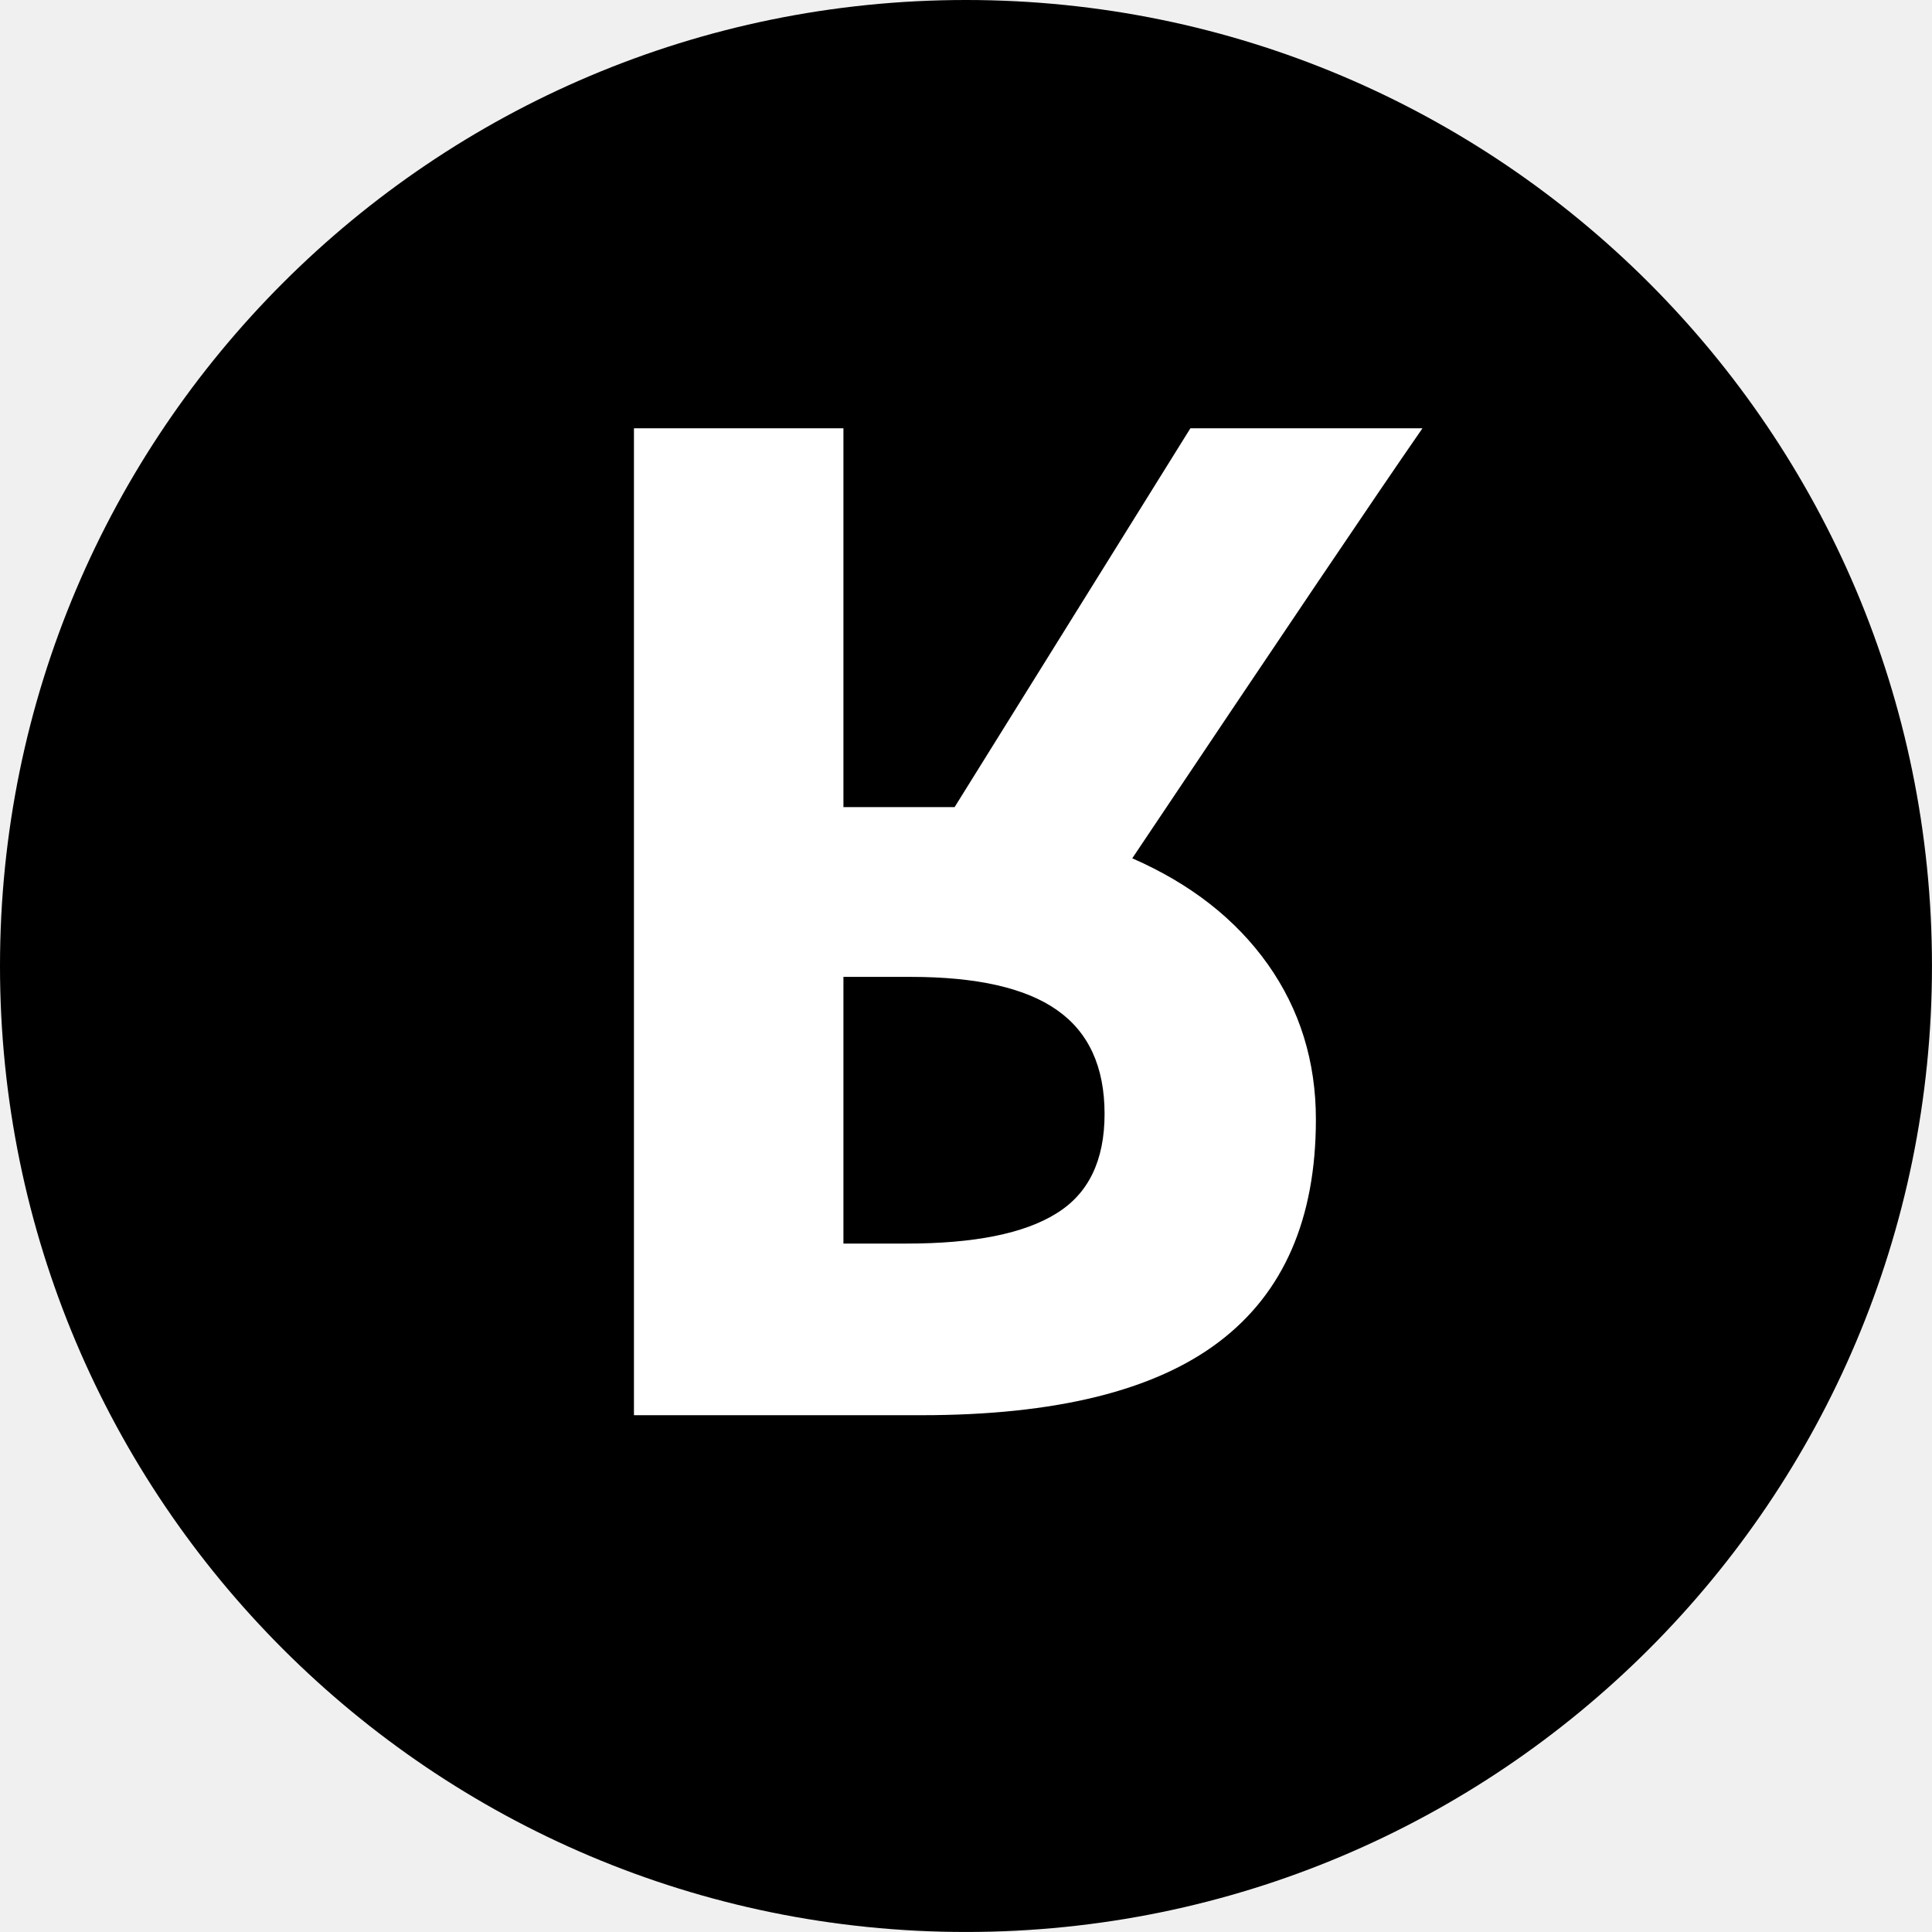
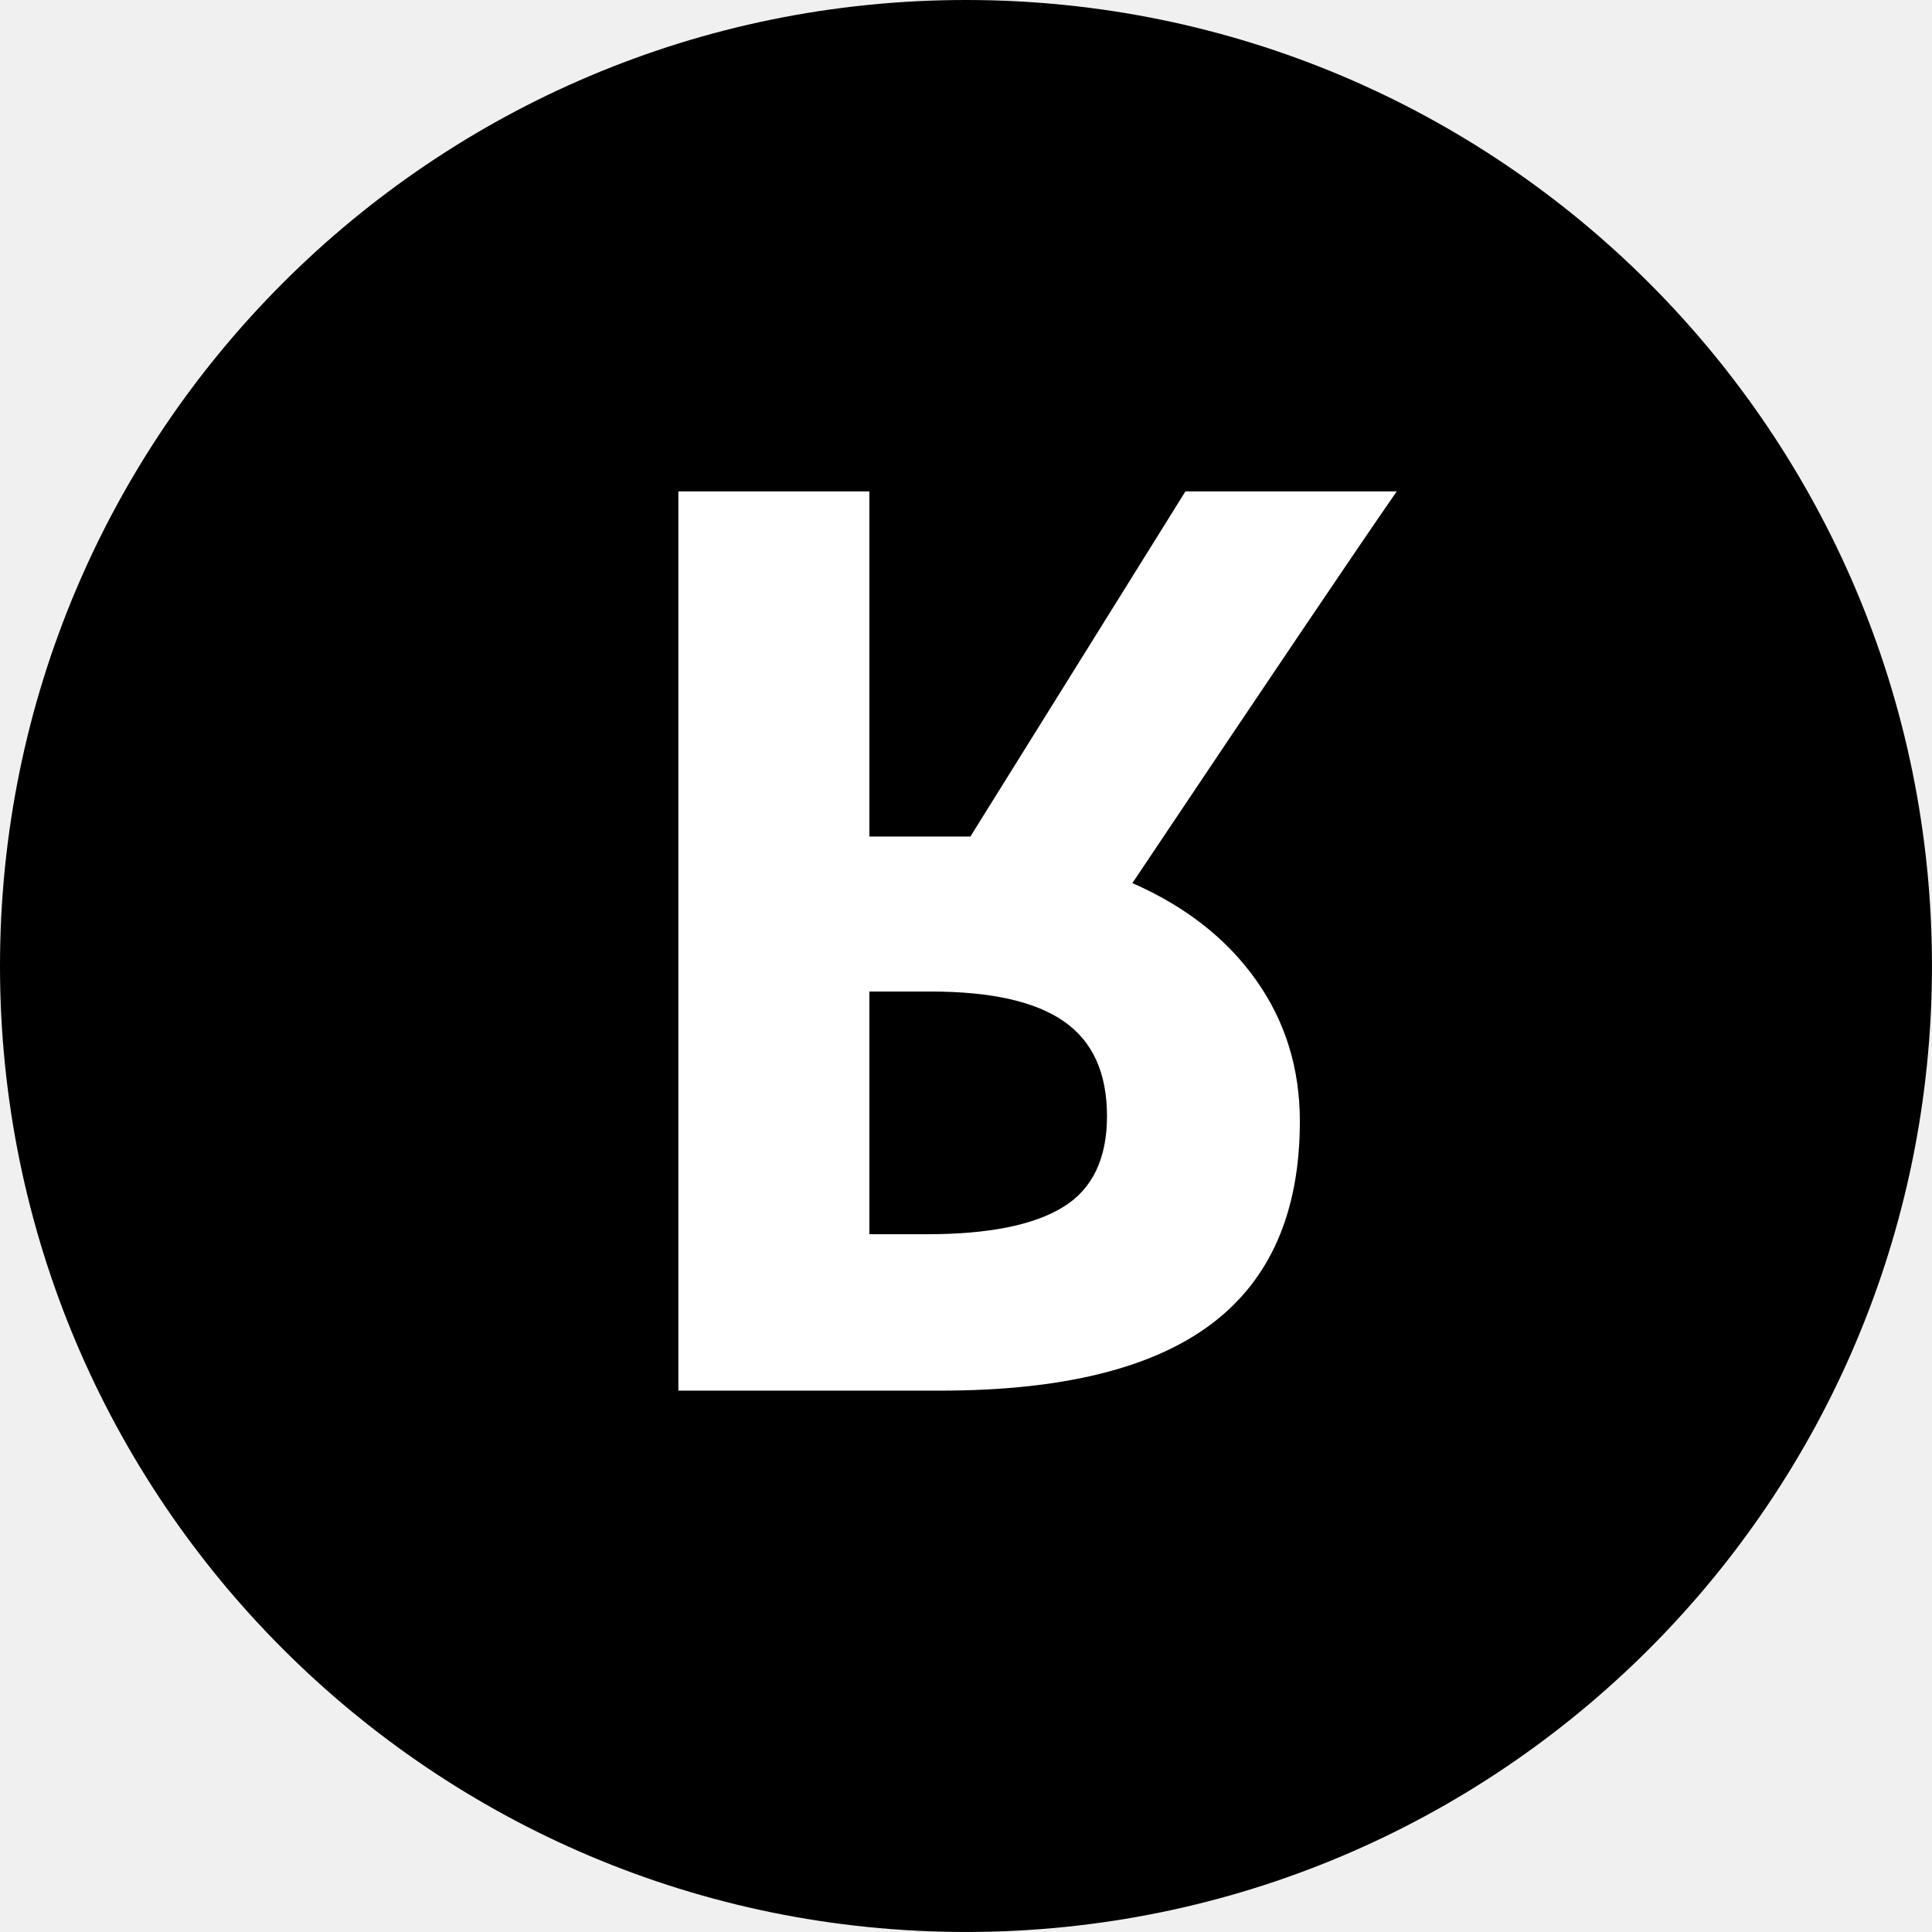
<svg xmlns="http://www.w3.org/2000/svg" version="1.1" id="svg2" viewBox="0 0 65.427 65.427" height="18.465mm" width="18.465mm">
  <defs id="defs4">
    </defs>
  <text xml:space="preserve" style="font-style:normal;font-variant:normal;font-weight:normal;font-stretch:normal;font-size:13.75px;line-height:125%;font-family:'Clear Sans';-inkscape-font-specification:'Clear Sans';letter-spacing:0px;word-spacing:0px;fill:#000000;fill-opacity:1;stroke:none;stroke-width:1px;stroke-linecap:butt;stroke-linejoin:miter;stroke-opacity:1" x="38.038" y="-157.821" id="text4348">
    <tspan id="tspan4350" x="38.038" y="-157.821" />
  </text>
  <circle style="opacity:1;fill:#000000;fill-opacity:1;fill-rule:nonzero;stroke:none;stroke-width:2;stroke-linecap:round;stroke-linejoin:round;stroke-miterlimit:0.9;stroke-dasharray:none;stroke-dashoffset:0;stroke-opacity:1" id="path3339" cx="32.713" cy="32.713" r="32.713" />
-   <text xml:space="preserve" style="font-style:normal;font-variant:normal;font-weight:normal;font-stretch:normal;font-size:46.808px;line-height:125%;font-family:'Clear Sans';-inkscape-font-specification:'Clear Sans';letter-spacing:0px;word-spacing:0px;fill:#ffffff;fill-opacity:1;stroke:none;stroke-width:1px;stroke-linecap:butt;stroke-linejoin:miter;stroke-opacity:1" x="17.264" y="-14.503" id="text3336" transform="scale(1,-1)">
-     <tspan id="tspan3338" x="17.264" y="-14.503" style="font-style:normal;font-variant:normal;font-weight:bold;font-stretch:normal;font-family:'Open Sans';-inkscape-font-specification:'Open Sans Bold';fill:#ffffff">R</tspan>
+   <text xml:space="preserve" style="font-style:normal;font-variant:normal;font-weight:normal;font-stretch:normal;font-size:42.662px;line-height:125%;font-family:'Clear Sans';-inkscape-font-specification:'Clear Sans';letter-spacing:0px;word-spacing:0px;fill:#ffffff;fill-opacity:1;stroke:none;stroke-width:1px;stroke-linecap:butt;stroke-linejoin:miter;stroke-opacity:1" x="19.145" y="-16.637" id="text3336" transform="scale(1,-1)">
+     <tspan id="tspan3338" x="19.145" y="-16.637" style="font-style:normal;font-variant:normal;font-weight:bold;font-stretch:normal;font-family:'Open Sans';-inkscape-font-specification:'Open Sans Bold';fill:#ffffff">R</tspan>
  </text>
</svg>
